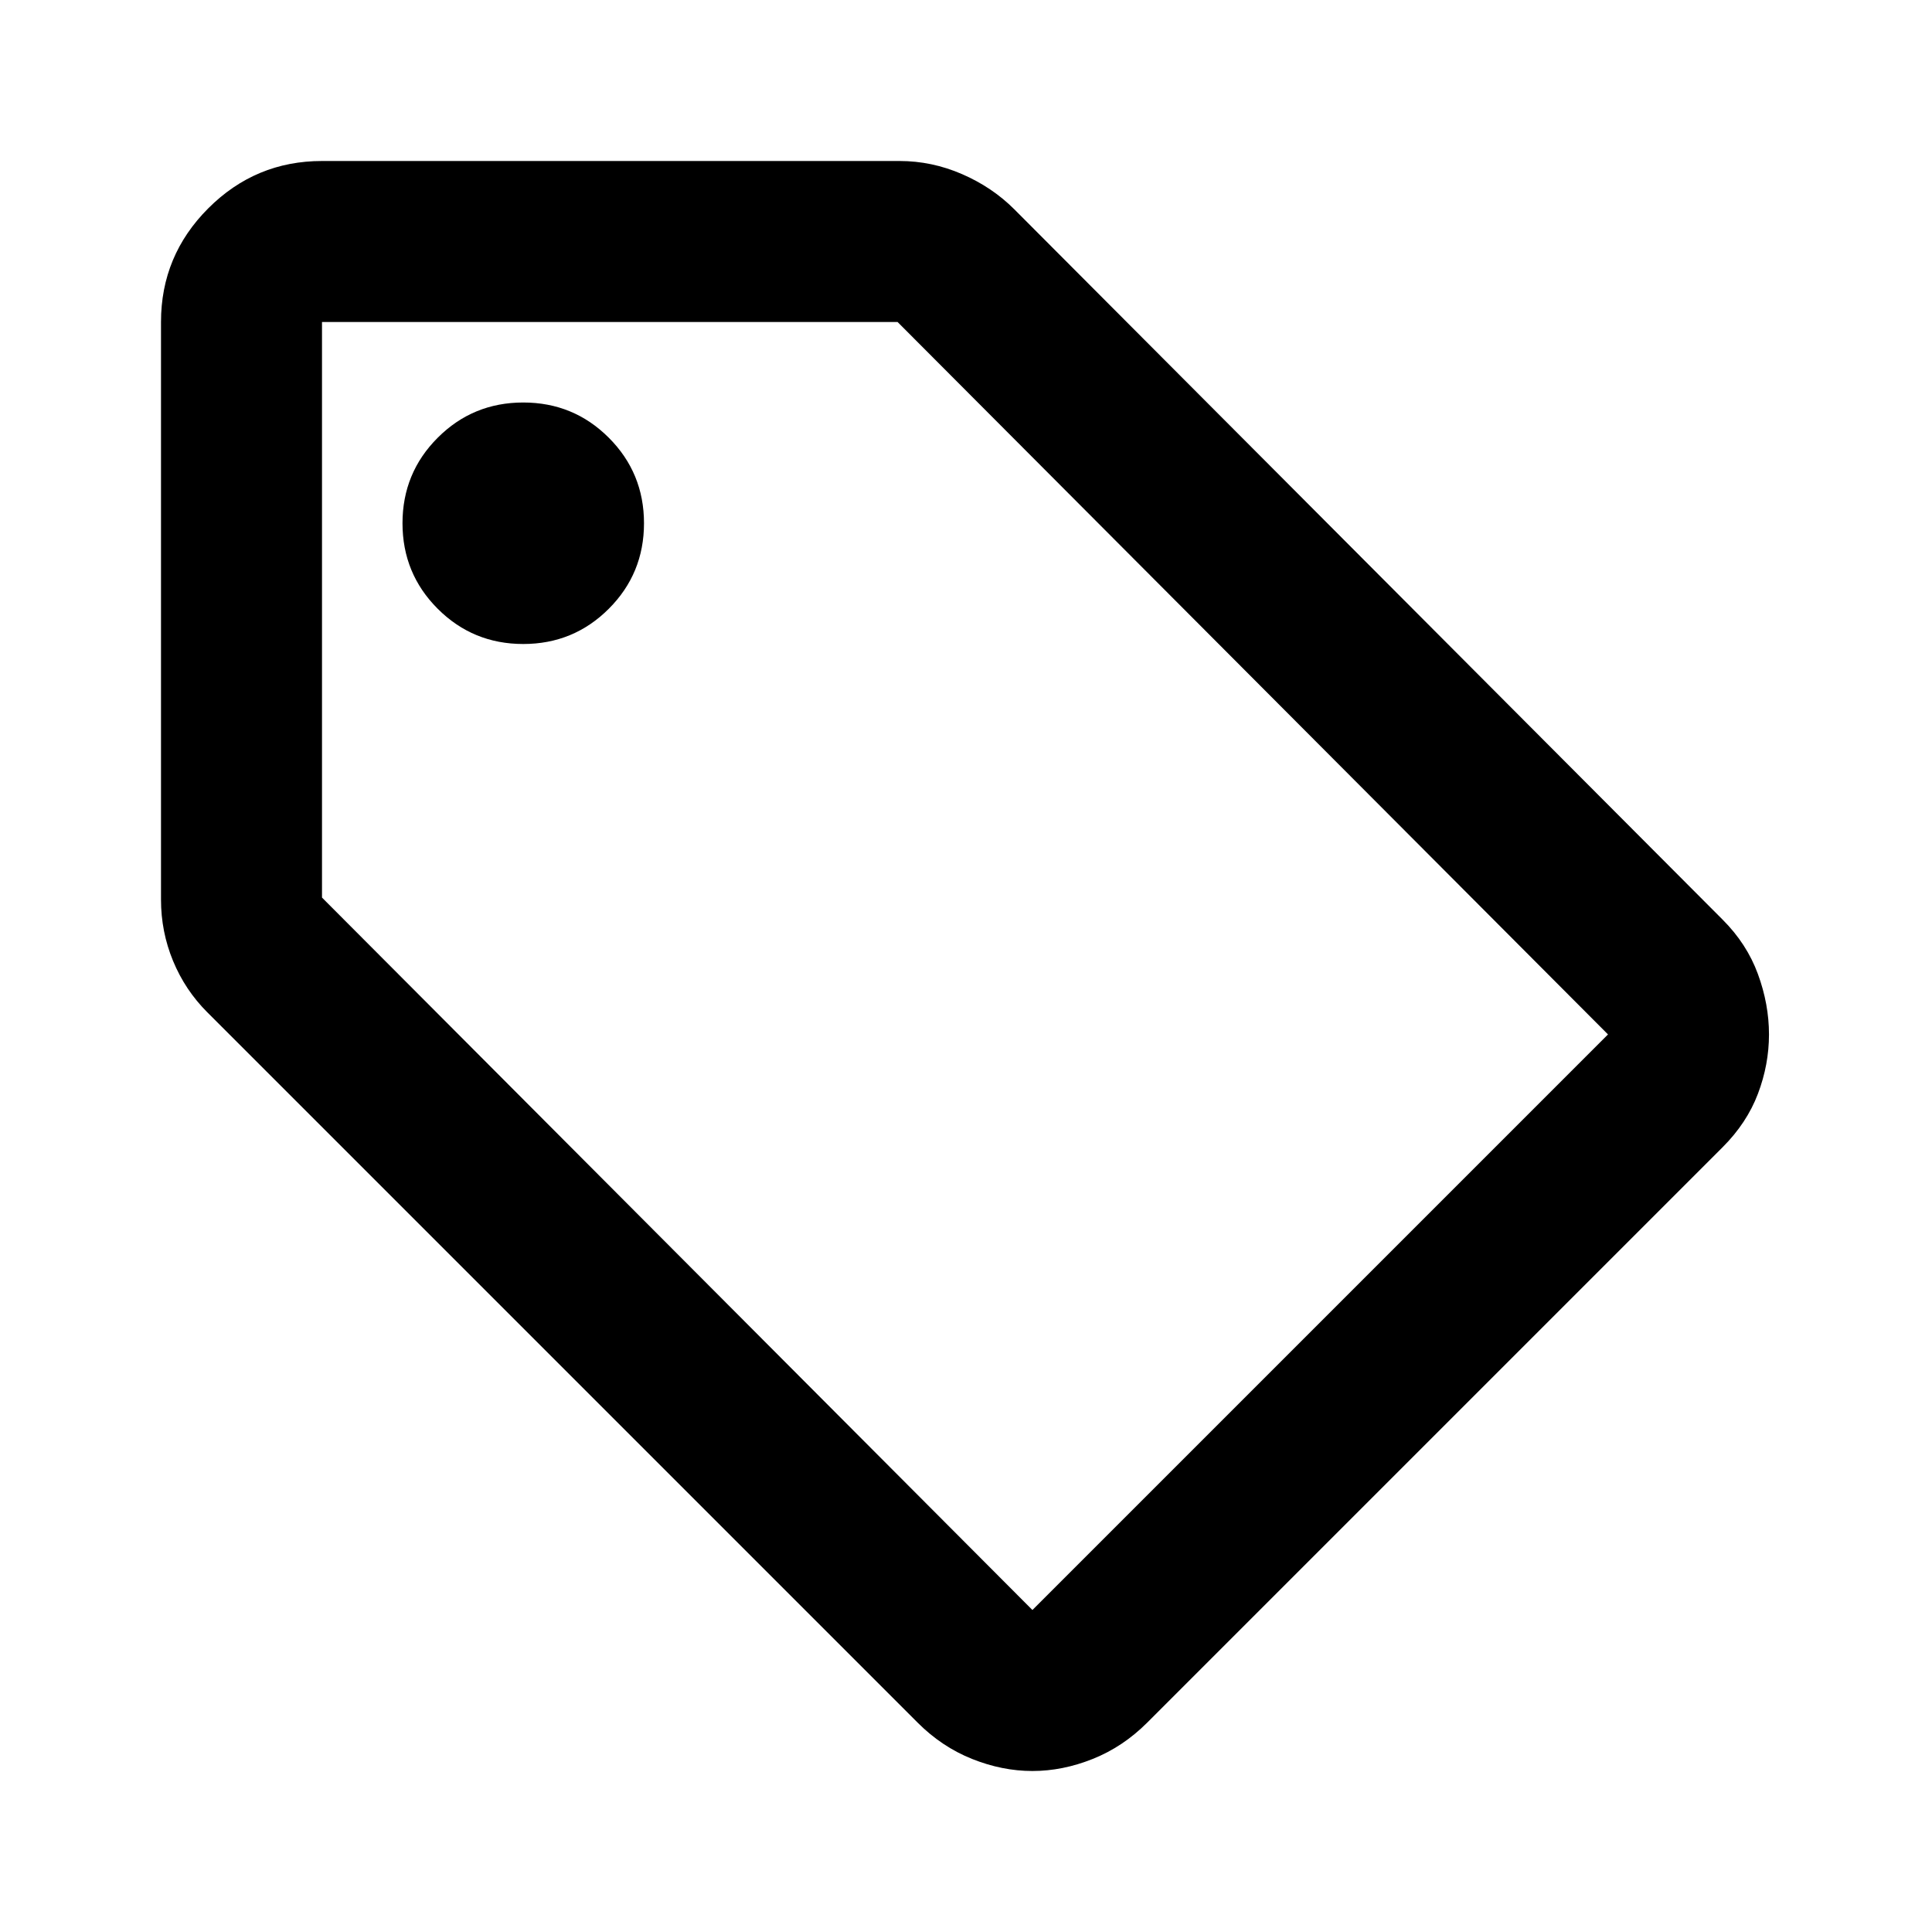
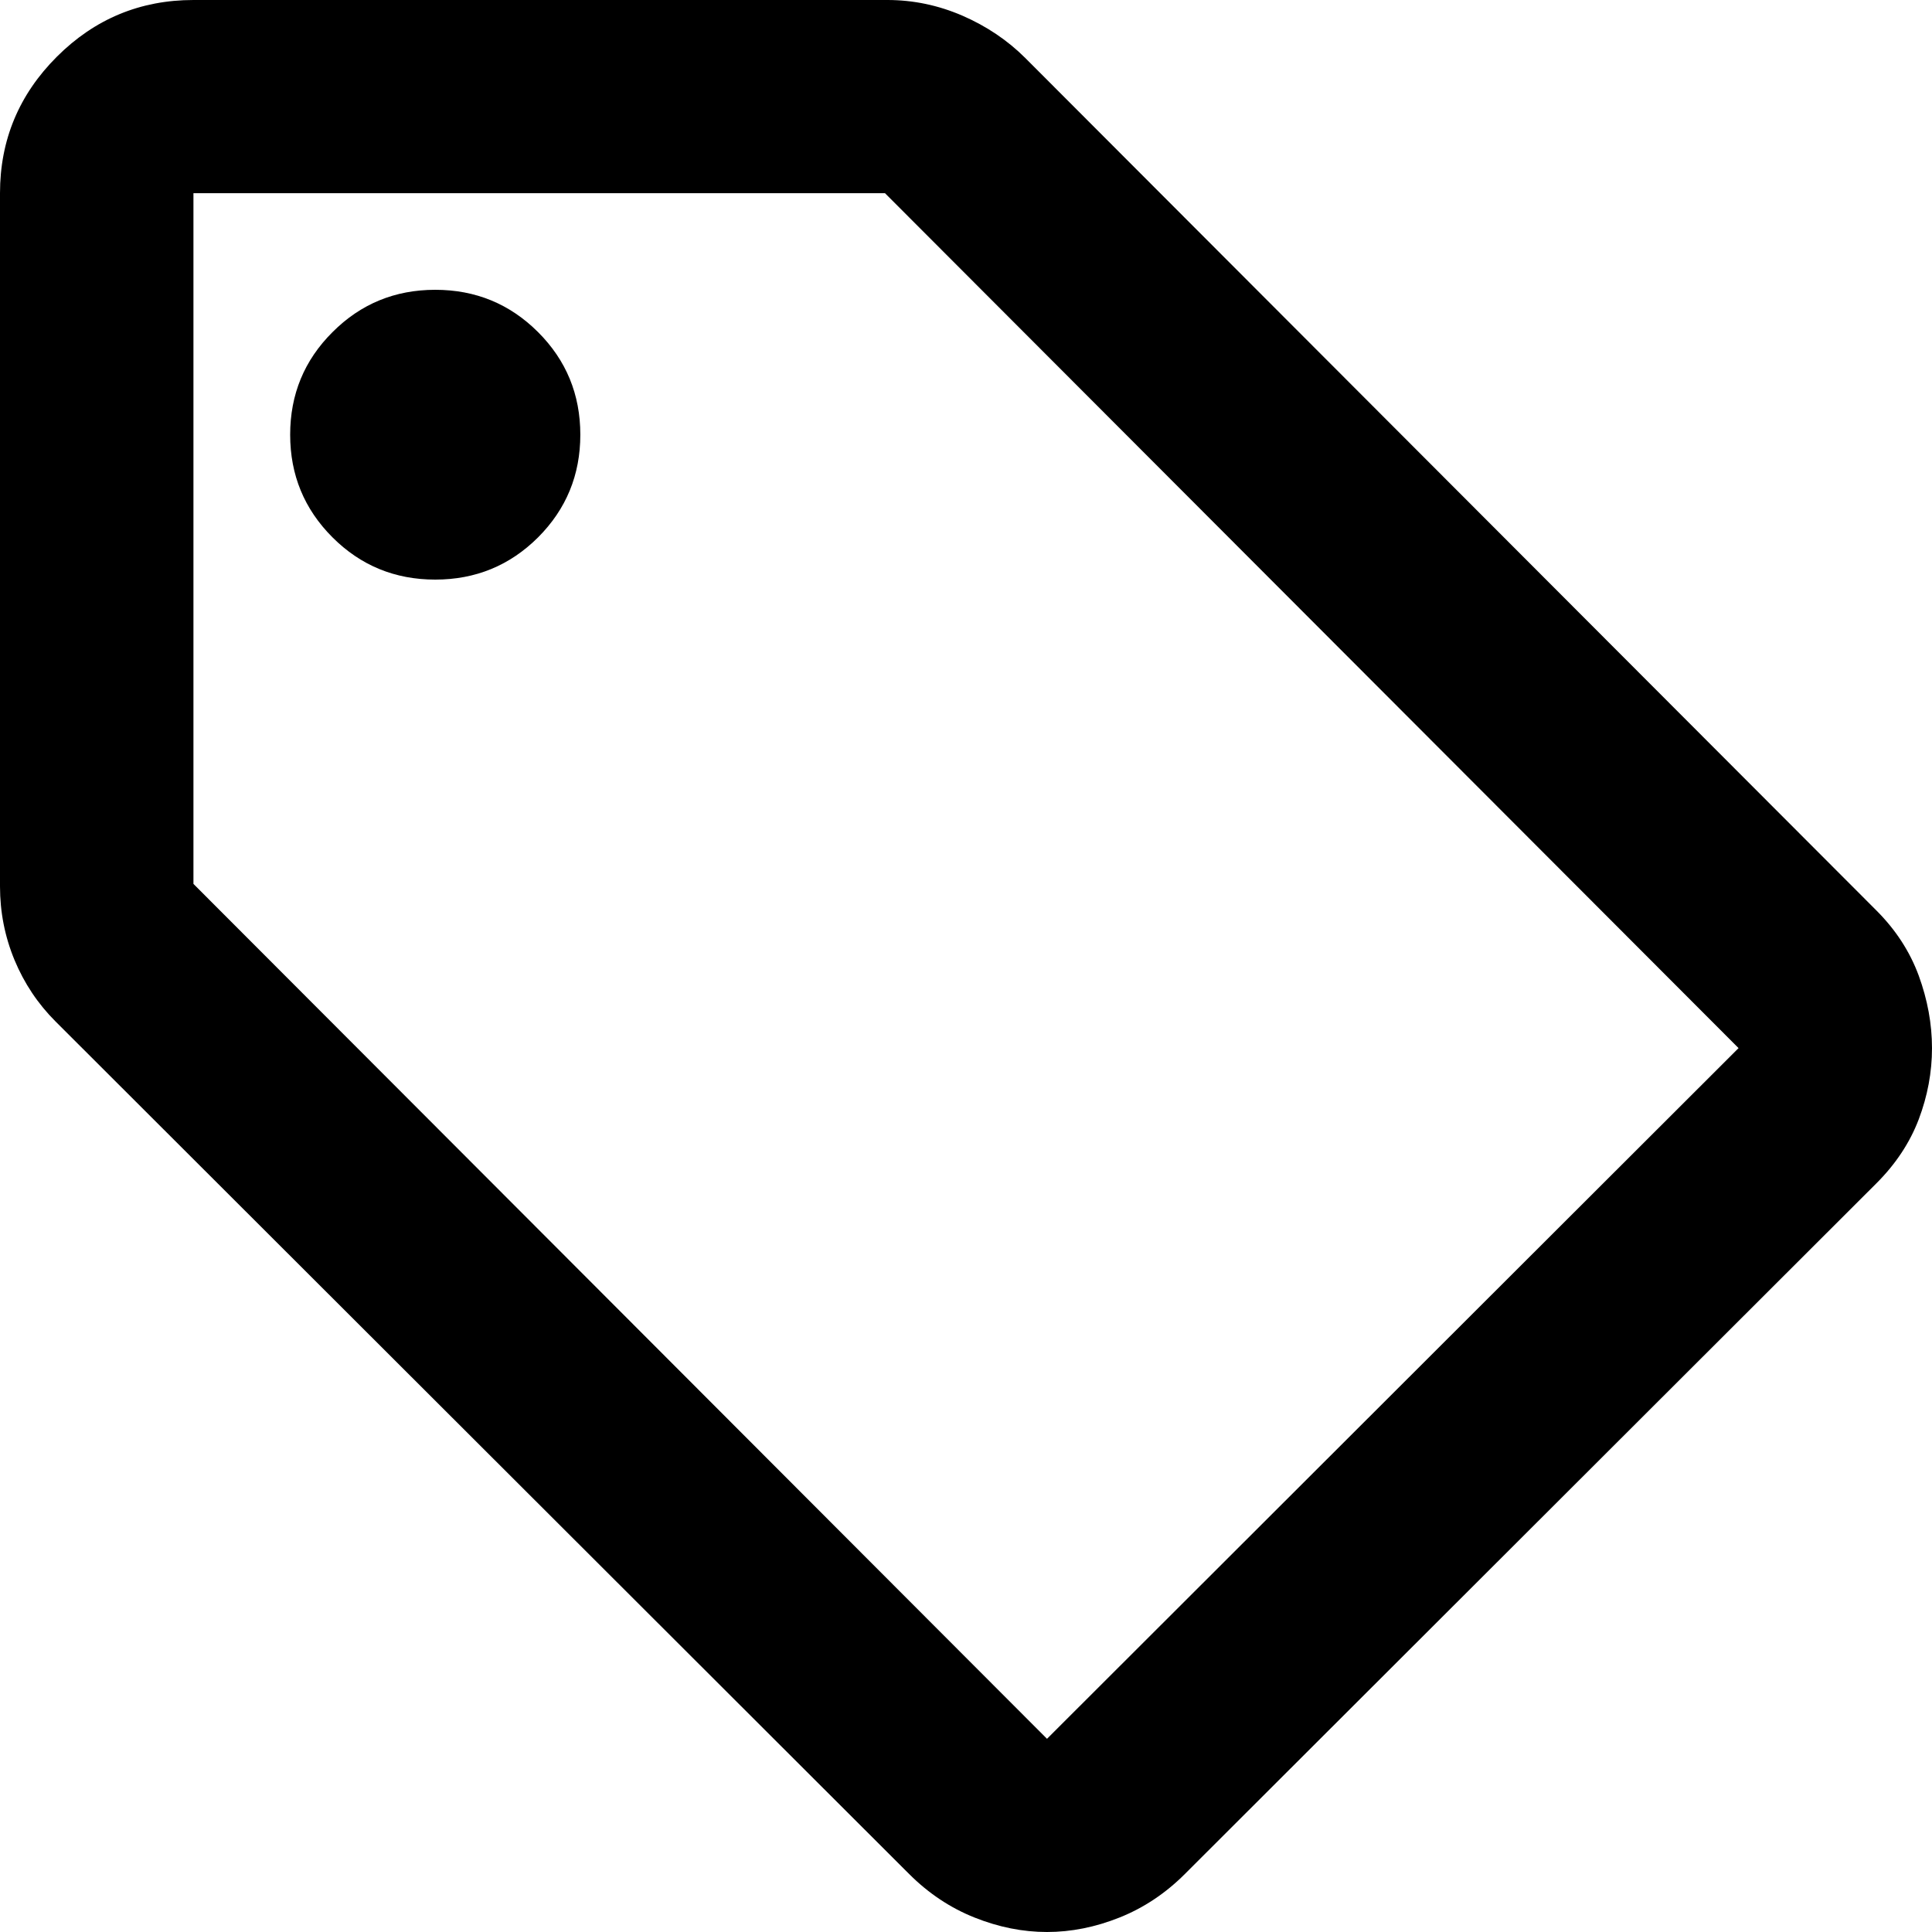
- <svg xmlns="http://www.w3.org/2000/svg" height="24px" viewBox="0 -960 960 960" width="24px" fill="currentColor">
-   <path d="M856-390 570-104q-12 12-27 18t-30 6q-15 0-30-6t-27-18L103-457q-11-11-17-25.5T80-513v-287q0-33 23.5-56.5T160-880h287q16 0 31 6.5t26 17.5l352 353q12 12 17.5 27t5.5 30q0 15-5.5 29.5T856-390ZM513-160l286-286-353-354H160v286l353 354ZM260-640q25 0 42.5-17.5T320-700q0-25-17.5-42.5T260-760q-25 0-42.5 17.5T200-700q0 25 17.5 42.5T260-640Zm220 160Z" />
+ <svg xmlns="http://www.w3.org/2000/svg" width="100%" height="100%" viewBox="0 0 24 24" version="1.1" xml:space="preserve" style="fill-rule:evenodd;clip-rule:evenodd;stroke-linejoin:round;stroke-miterlimit:2;">
+   <g transform="matrix(1.2015,0,0,1.2,-2.403,-2.4)">
+     <path d="M21.4,14.25L14.25,21.4C14.05,21.6 13.825,21.75 13.575,21.85C13.325,21.95 13.075,22 12.825,22C12.575,22 12.325,21.95 12.075,21.85C11.825,21.75 11.6,21.6 11.4,21.4L2.575,12.575C2.392,12.392 2.25,12.179 2.15,11.938C2.05,11.696 2,11.442 2,11.175L2,4C2,3.45 2.196,2.979 2.588,2.587C2.979,2.196 3.45,2 4,2L11.175,2C11.442,2 11.7,2.054 11.95,2.162C12.2,2.271 12.417,2.417 12.6,2.6L21.4,11.425C21.6,11.625 21.746,11.85 21.838,12.1C21.929,12.35 21.975,12.6 21.975,12.85C21.975,13.1 21.929,13.346 21.838,13.587C21.746,13.829 21.6,14.05 21.4,14.25ZM12.825,20L19.975,12.85L11.15,4L4,4L4,11.15L12.825,20ZM6.5,8C6.917,8 7.271,7.854 7.563,7.563C7.854,7.271 8,6.917 8,6.5C8,6.083 7.854,5.729 7.563,5.438C7.271,5.146 6.917,5 6.5,5C6.083,5 5.729,5.146 5.438,5.438C5.146,5.729 5,6.083 5,6.5C5,6.917 5.146,7.271 5.438,7.563C5.729,7.854 6.083,8 6.5,8Z" style="fill-rule:nonzero;" />
+   </g>
</svg>
